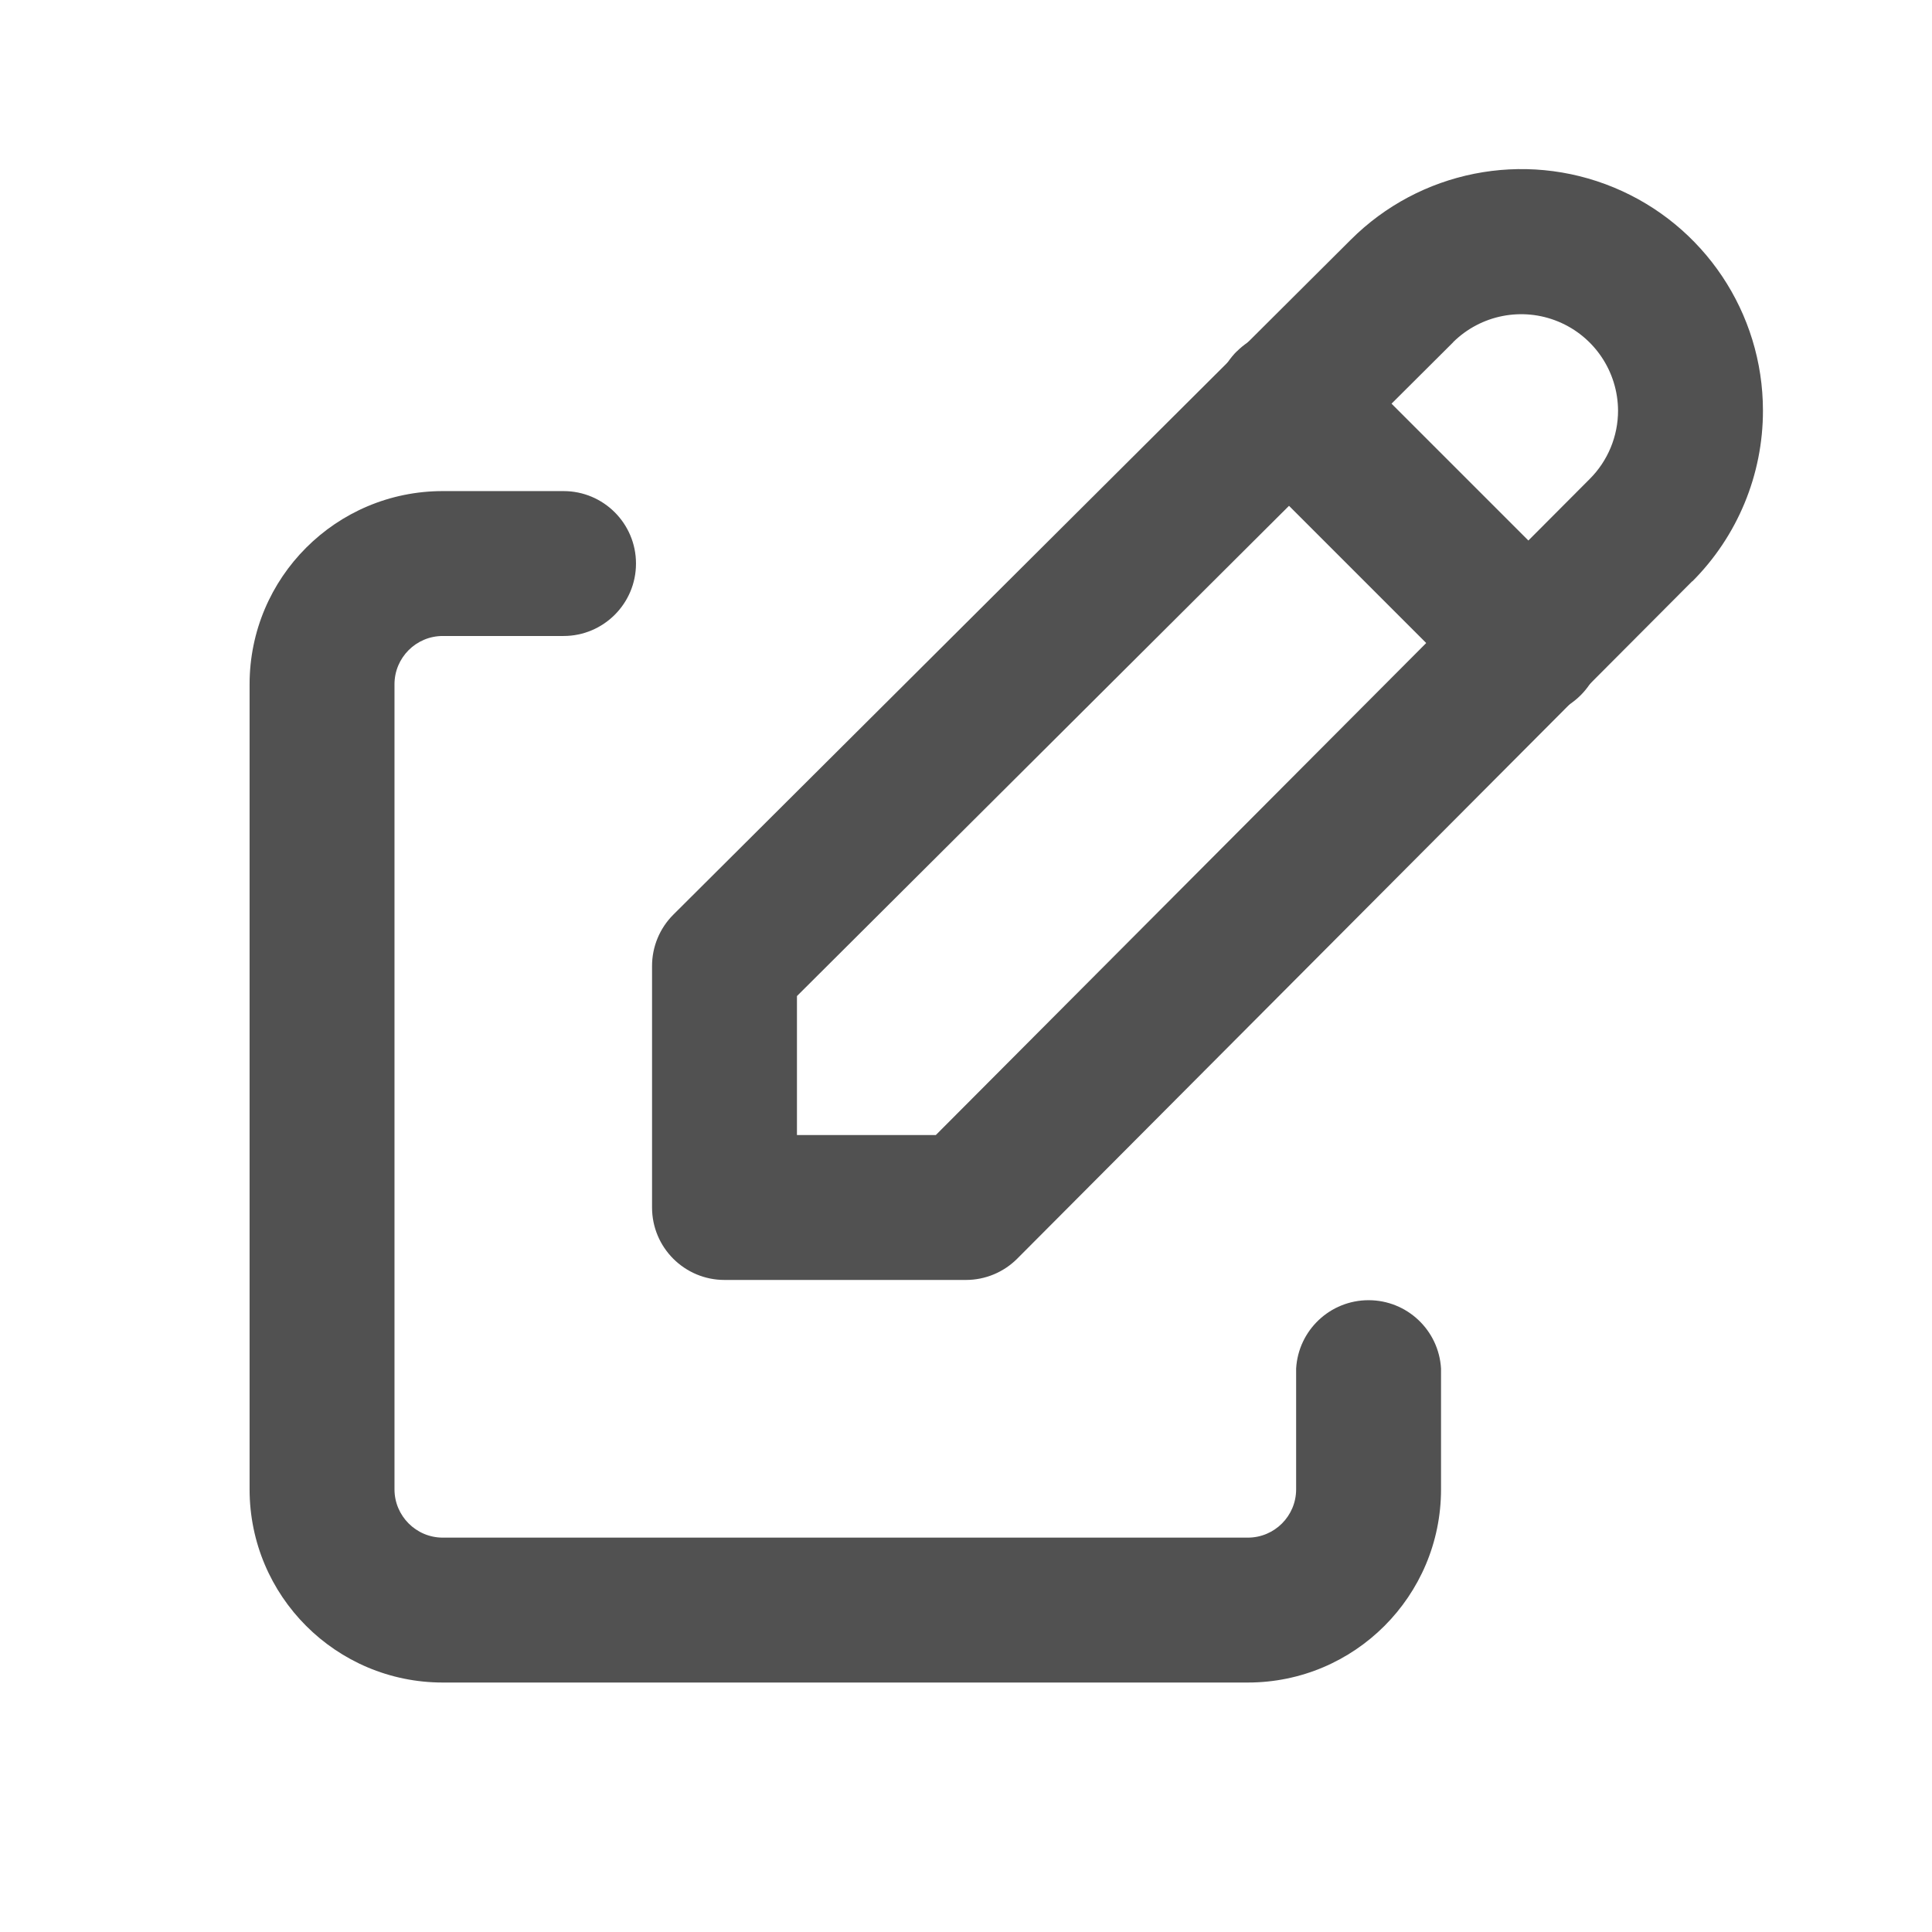
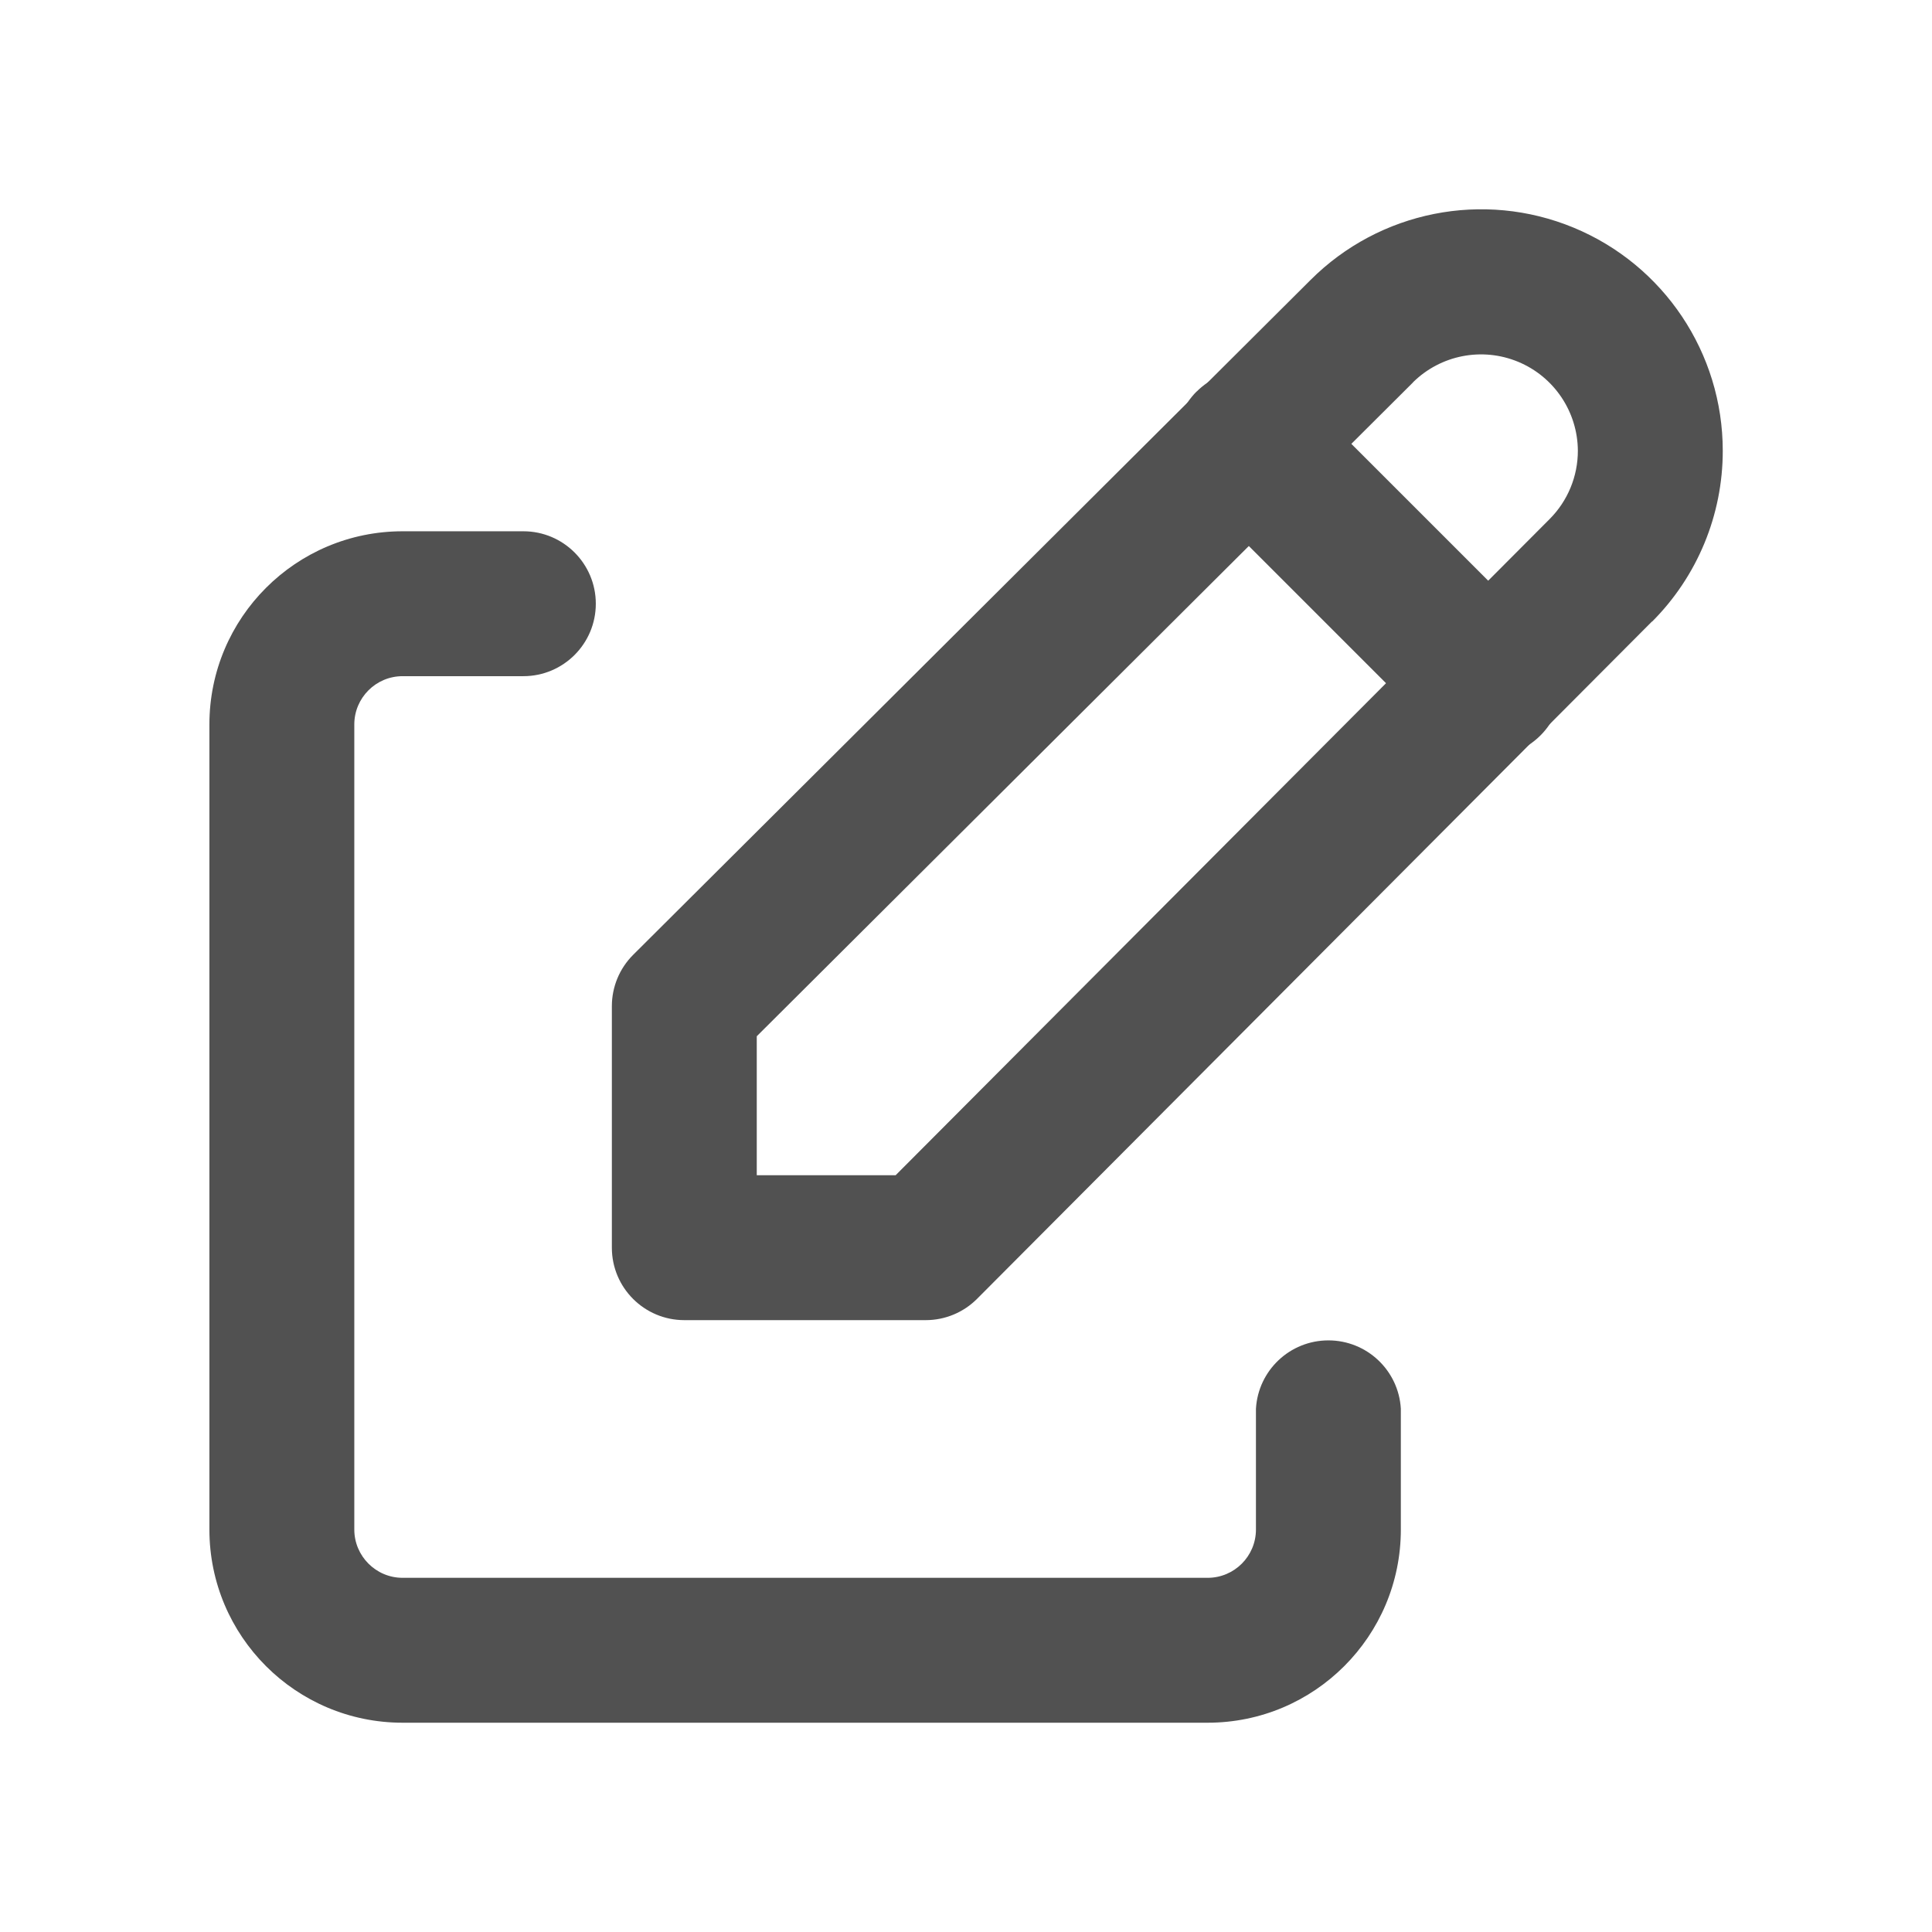
<svg xmlns="http://www.w3.org/2000/svg" class="icon" width="200px" height="200.00px" viewBox="0 0 1024 1024" version="1.1">
-   <path fill="#515151" d="M132.288 789.376V362.688a102.4 102.4 0 0 1 102.4-102.4h64a38.4 38.4 0 1 1 0 76.8h-64a25.6 25.6 0 0 0-25.6 25.6v426.688c0 14.08 11.456 25.6 25.6 25.6h426.688a25.6 25.6 0 0 0 25.6-25.6v-64a38.464 38.464 0 0 1 76.8 0v64a102.4 102.4 0 0 1-102.4 102.4H234.688a102.4 102.4 0 0 1-102.4-102.4z" />
-   <path fill="#515151" d="M857.6 217.6a51.328 51.328 0 0 0-87.424-36.224v0.064L422.4 527.936V601.6h73.6l346.56-347.712 0.064-0.064A51.2 51.2 0 0 0 857.6 217.6z m76.8 0a128 128 0 0 1-37.44 90.56l-0.064-0.064-357.76 359.04A38.4 38.4 0 0 1 512 678.4H384a38.4 38.4 0 0 1-38.4-38.4V512a38.4 38.4 0 0 1 11.264-27.2l359.04-357.696A128 128 0 0 1 934.4 217.6z" />
-   <path fill="#515151" d="M655.552 186.24a38.336 38.336 0 0 1 54.272 0l128 128a38.336 38.336 0 1 1-54.272 54.208l-128-128a38.336 38.336 0 0 1 0-54.272z" />
+   <g transform="translate(-21.3 21.3)">
+     <path fill="#515151" d="M132.288 789.376V362.688a102.4 102.4 0 0 1 102.4-102.4h64a38.4 38.4 0 1 1 0 76.8h-64a25.6 25.6 0 0 0-25.6 25.6v426.688c0 14.08 11.456 25.6 25.6 25.6h426.688a25.6 25.6 0 0 0 25.6-25.6v-64a38.464 38.464 0 0 1 76.8 0v64a102.4 102.4 0 0 1-102.4 102.4H234.688a102.4 102.4 0 0 1-102.4-102.4z" />
+     <path fill="#515151" d="M857.6 217.6a51.328 51.328 0 0 0-87.424-36.224v0.064L422.4 527.936V601.6h73.6l346.56-347.712 0.064-0.064A51.2 51.2 0 0 0 857.6 217.6z m76.8 0a128 128 0 0 1-37.44 90.56l-0.064-0.064-357.76 359.04A38.4 38.4 0 0 1 512 678.4H384a38.4 38.4 0 0 1-38.4-38.4V512a38.4 38.4 0 0 1 11.264-27.2l359.04-357.696A128 128 0 0 1 934.4 217.6z" />
+     <path fill="#515151" d="M655.552 186.24a38.336 38.336 0 0 1 54.272 0l128 128a38.336 38.336 0 1 1-54.272 54.208l-128-128a38.336 38.336 0 0 1 0-54.272z" />
+   </g>
</svg>
